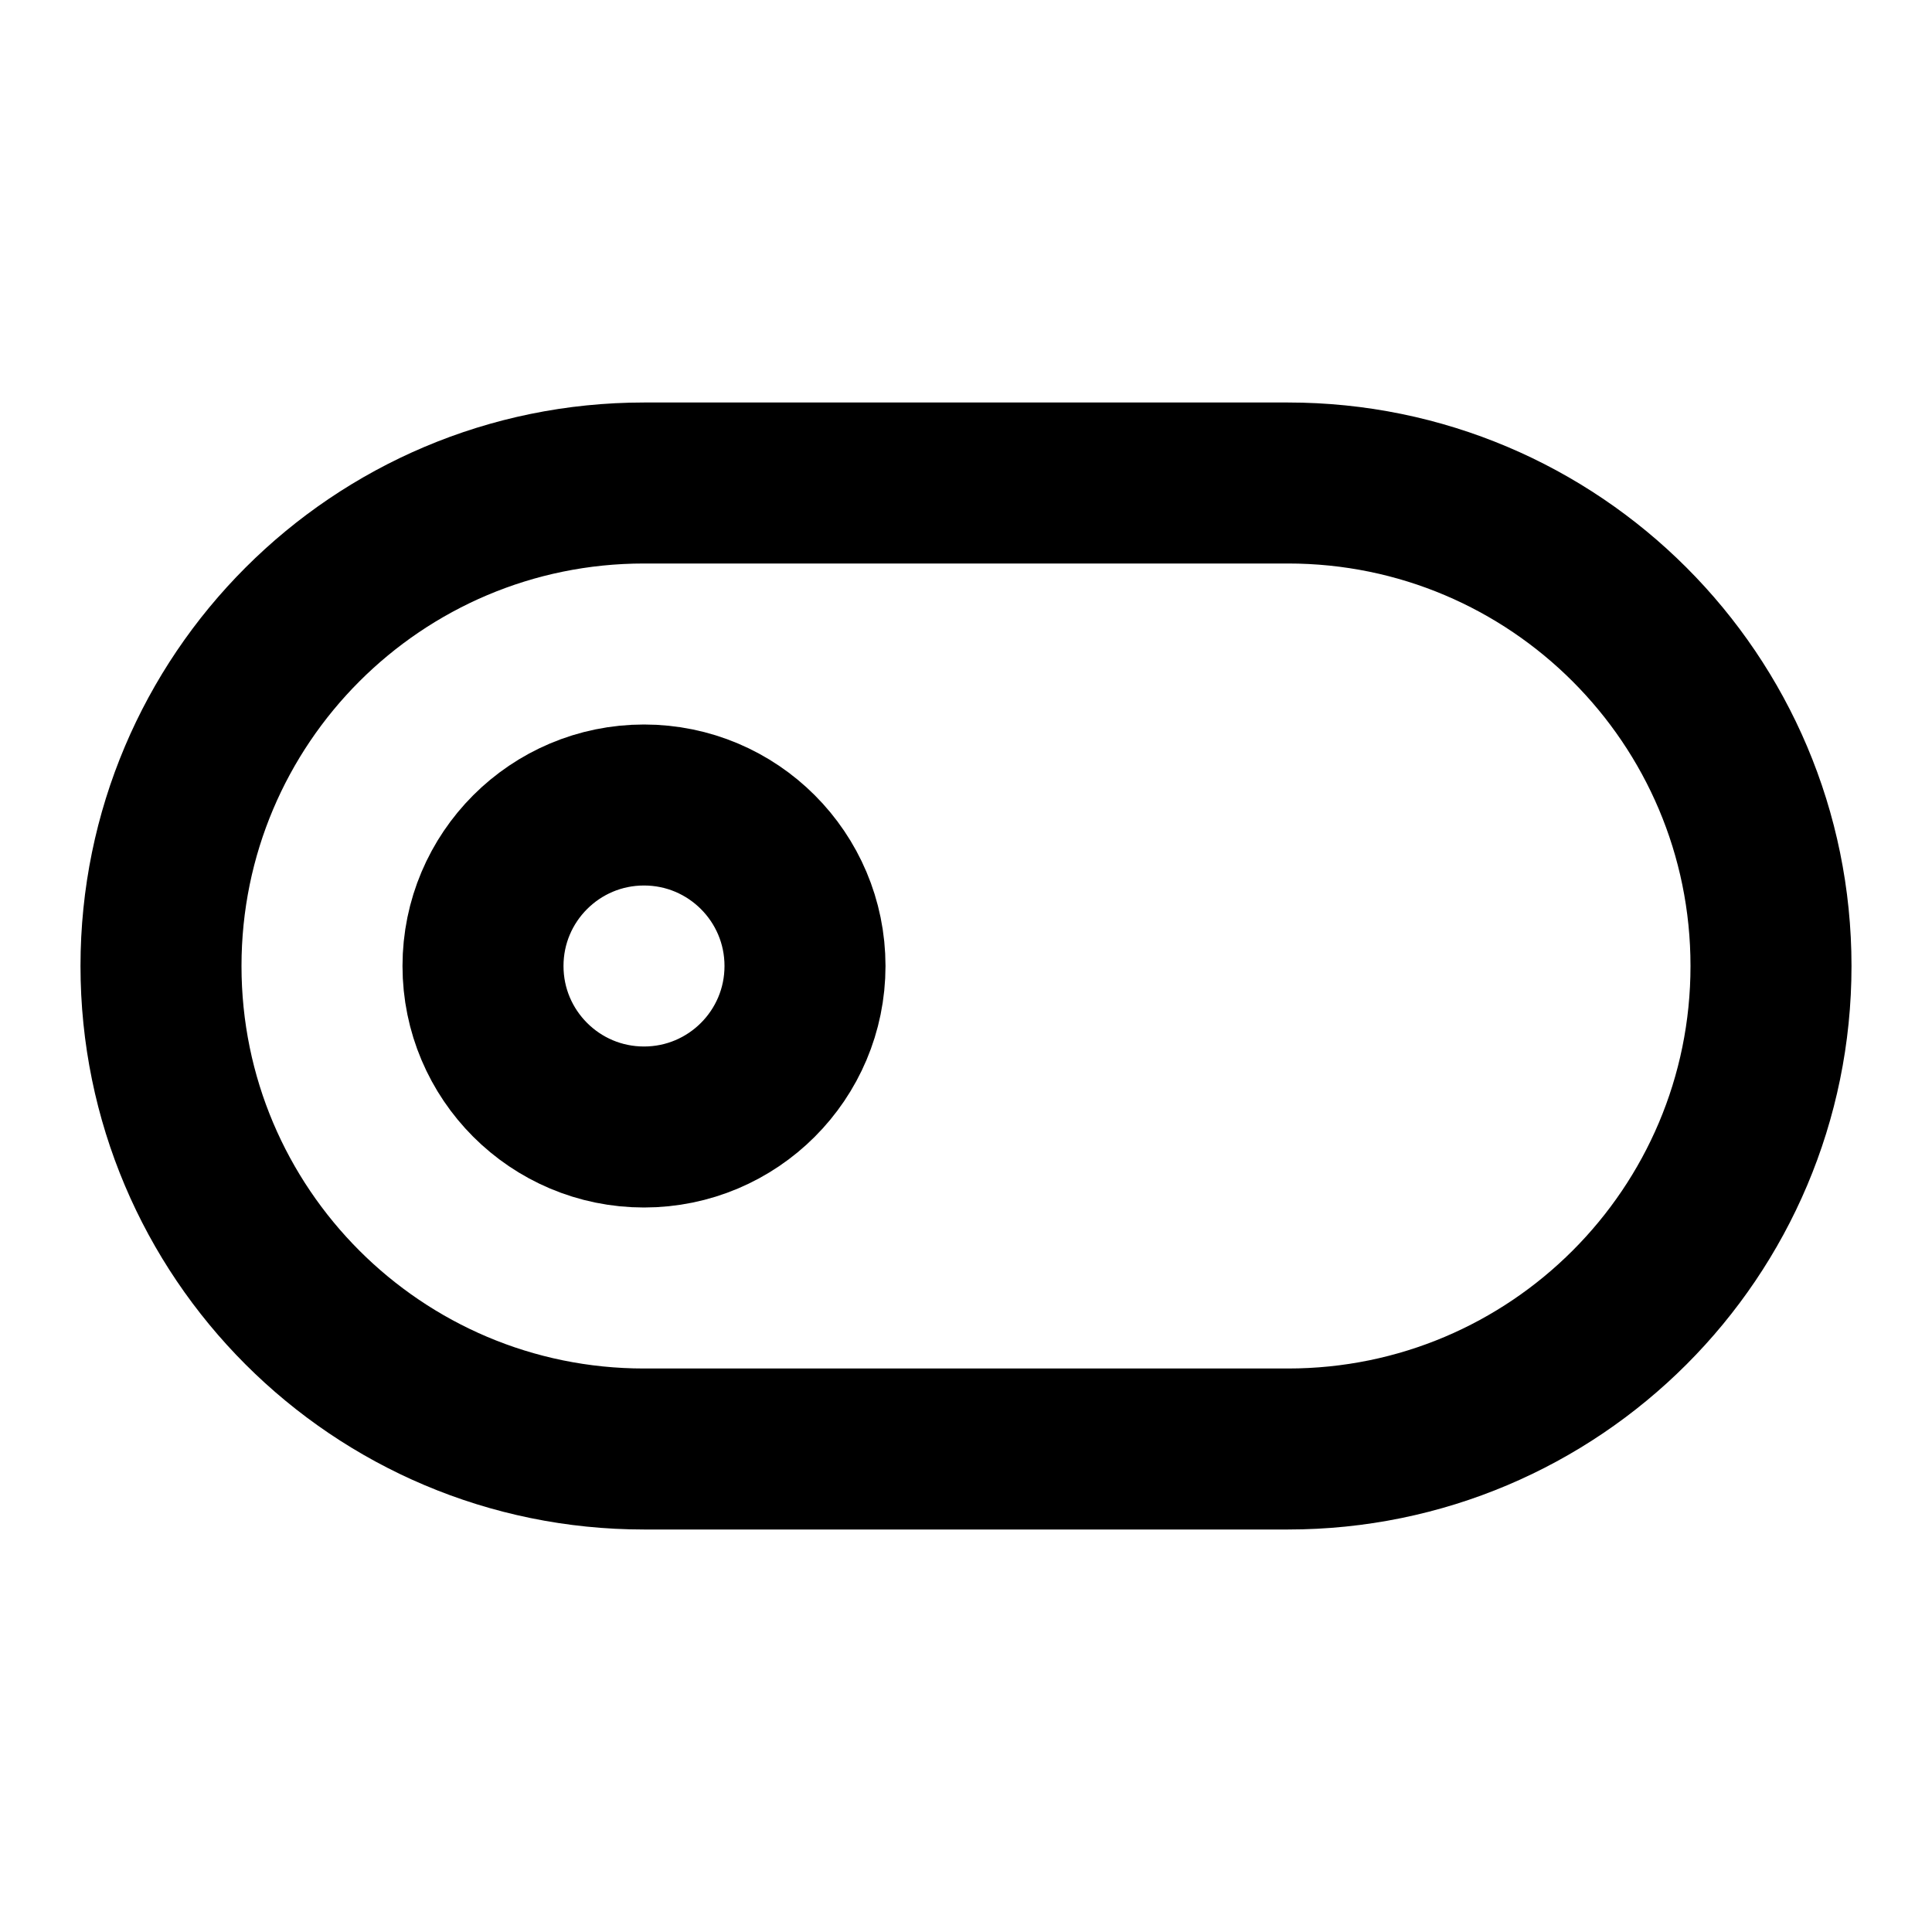
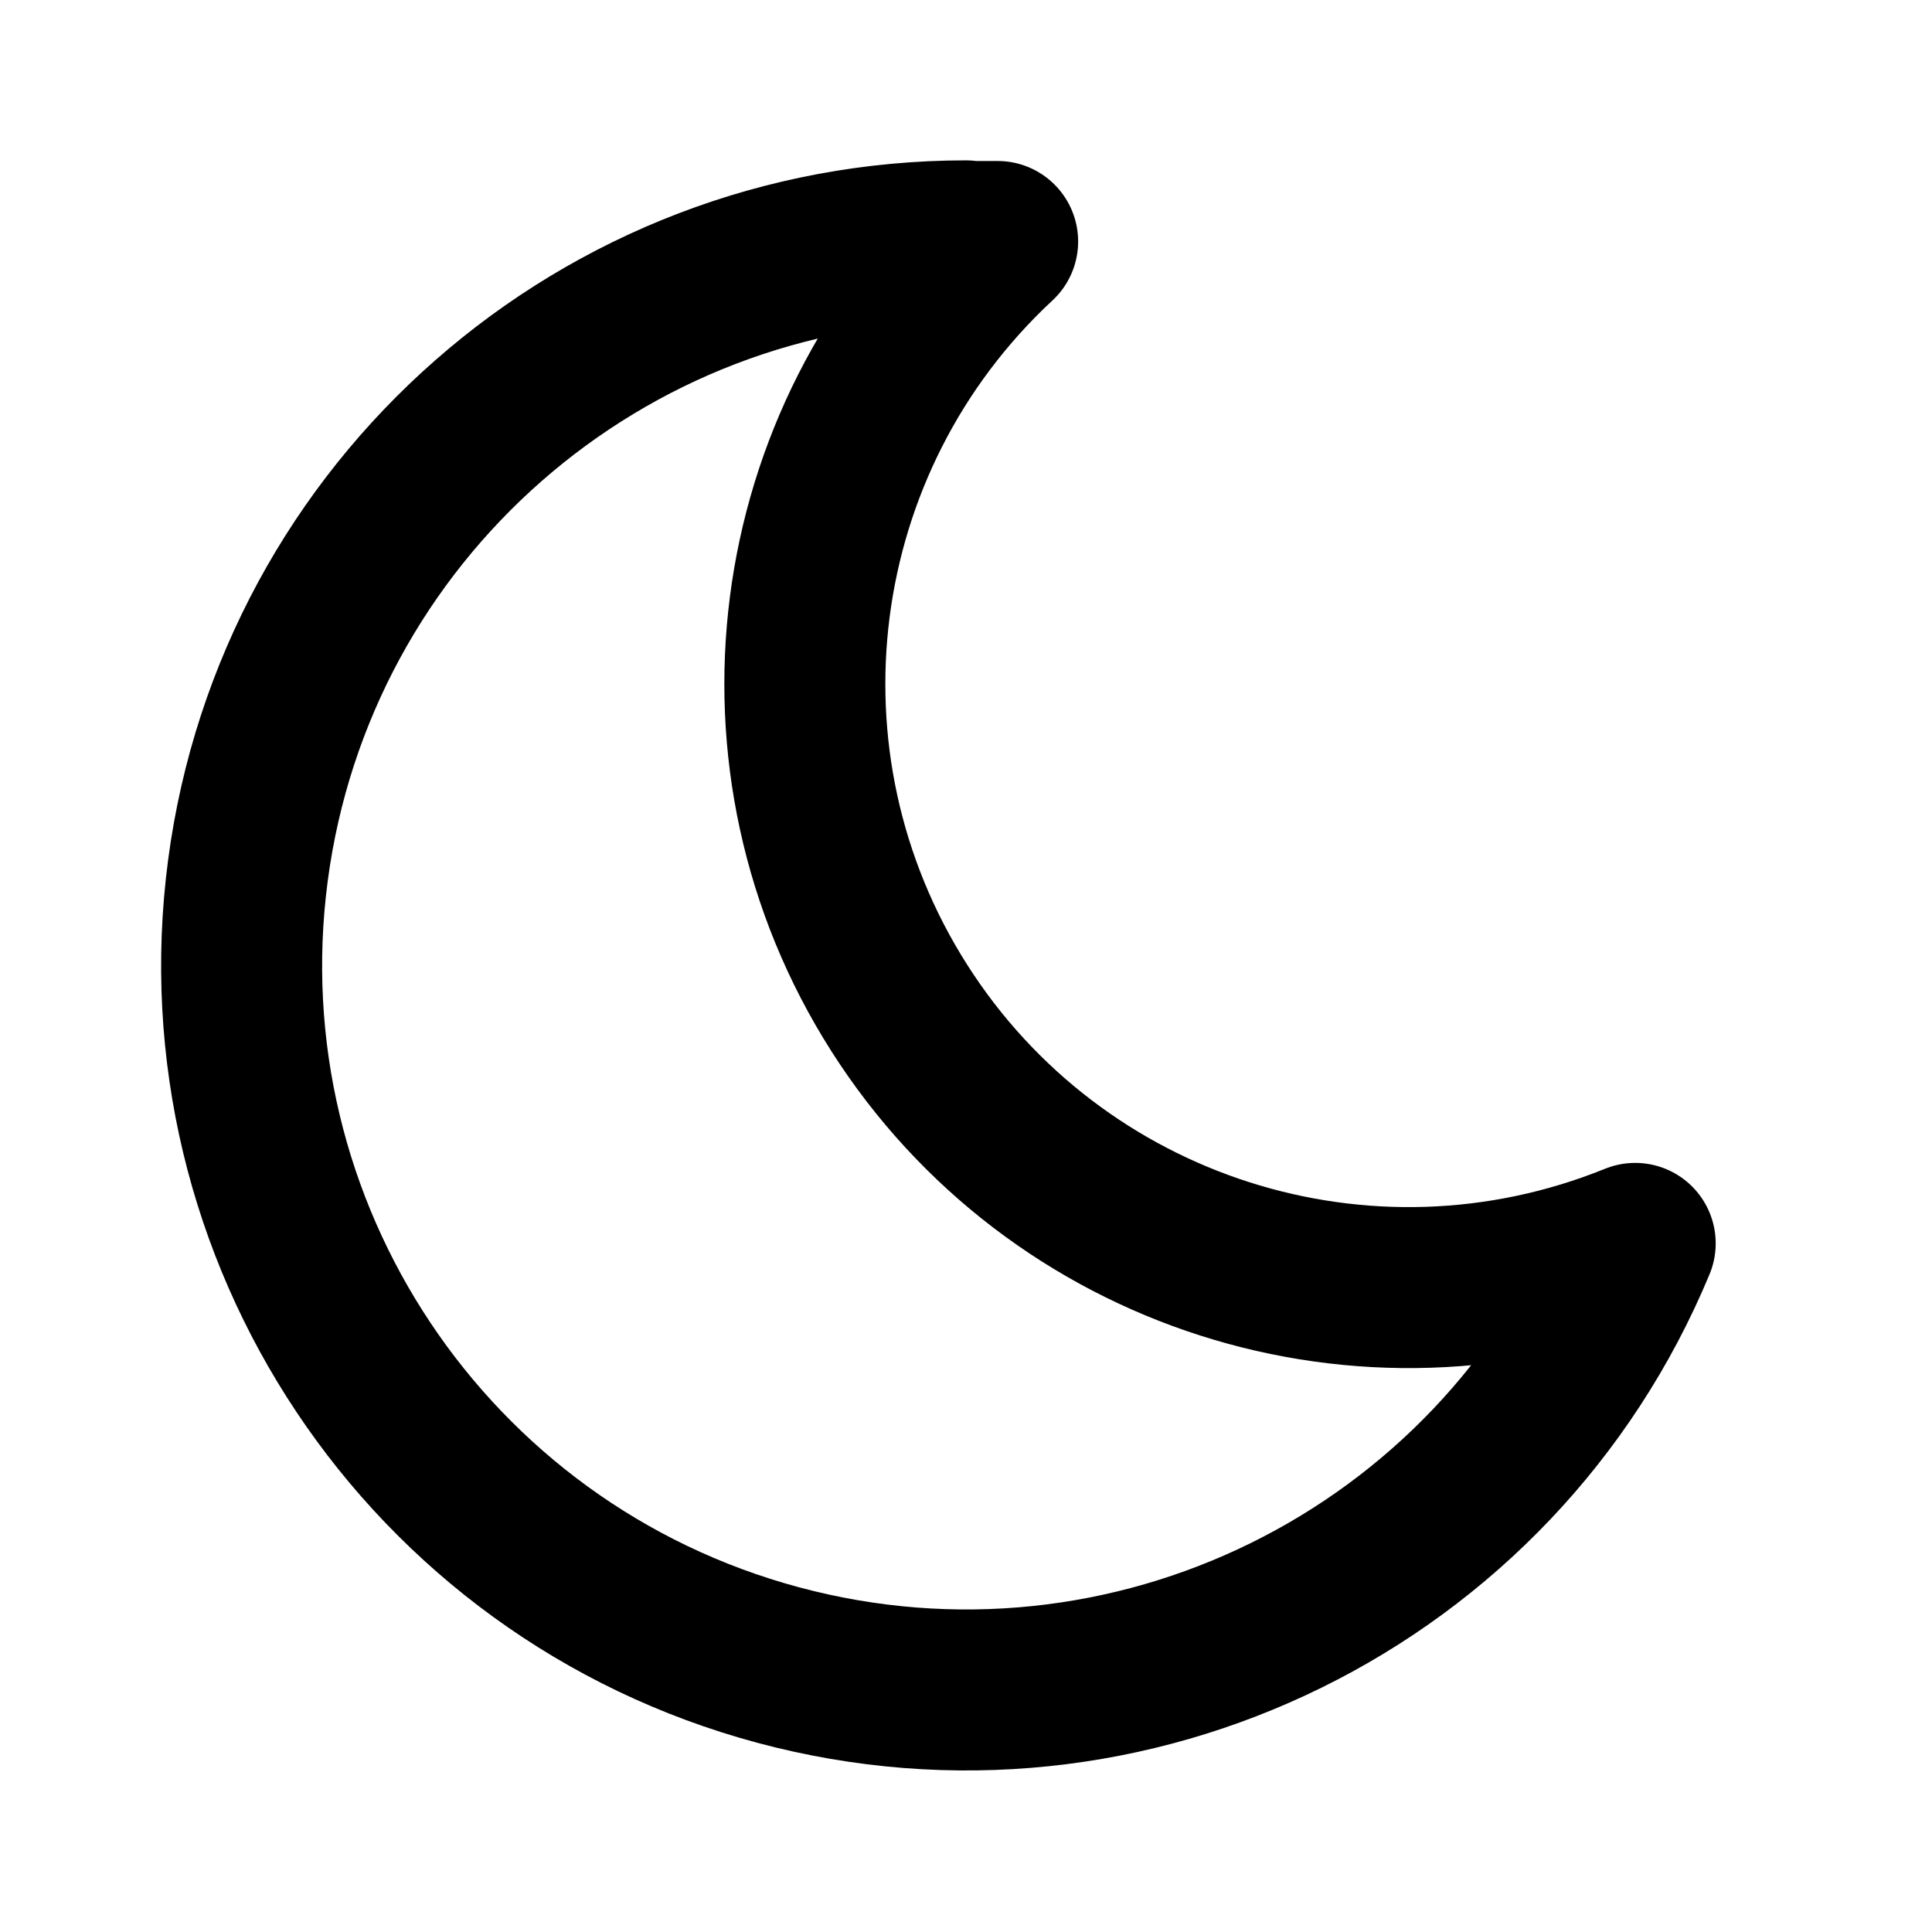
<svg xmlns="http://www.w3.org/2000/svg" class="icon icon-tabler icon-tabler-toggle-left" width="24" height="24" viewBox="0 0 24 24" stroke-width="2" stroke="currentColor" fill="none" stroke-linecap="round" stroke-linejoin="round">
-   <path stroke="none" d="M0 0h24v24H0z" />
-   <circle cx="8" cy="12" r="2" />
-   <rect x="2" y="6" width="20" height="12" rx="6" />
+   <path stroke="none" d="M0 0h24v24H0z" fill="none" />
+   <path d="M12 3c.132 0 .263 0 .393 0a7.5 7.5 0 0 0 7.92 12.446a9 9 0 1 1 -8.313 -12.454z" />
</svg>
